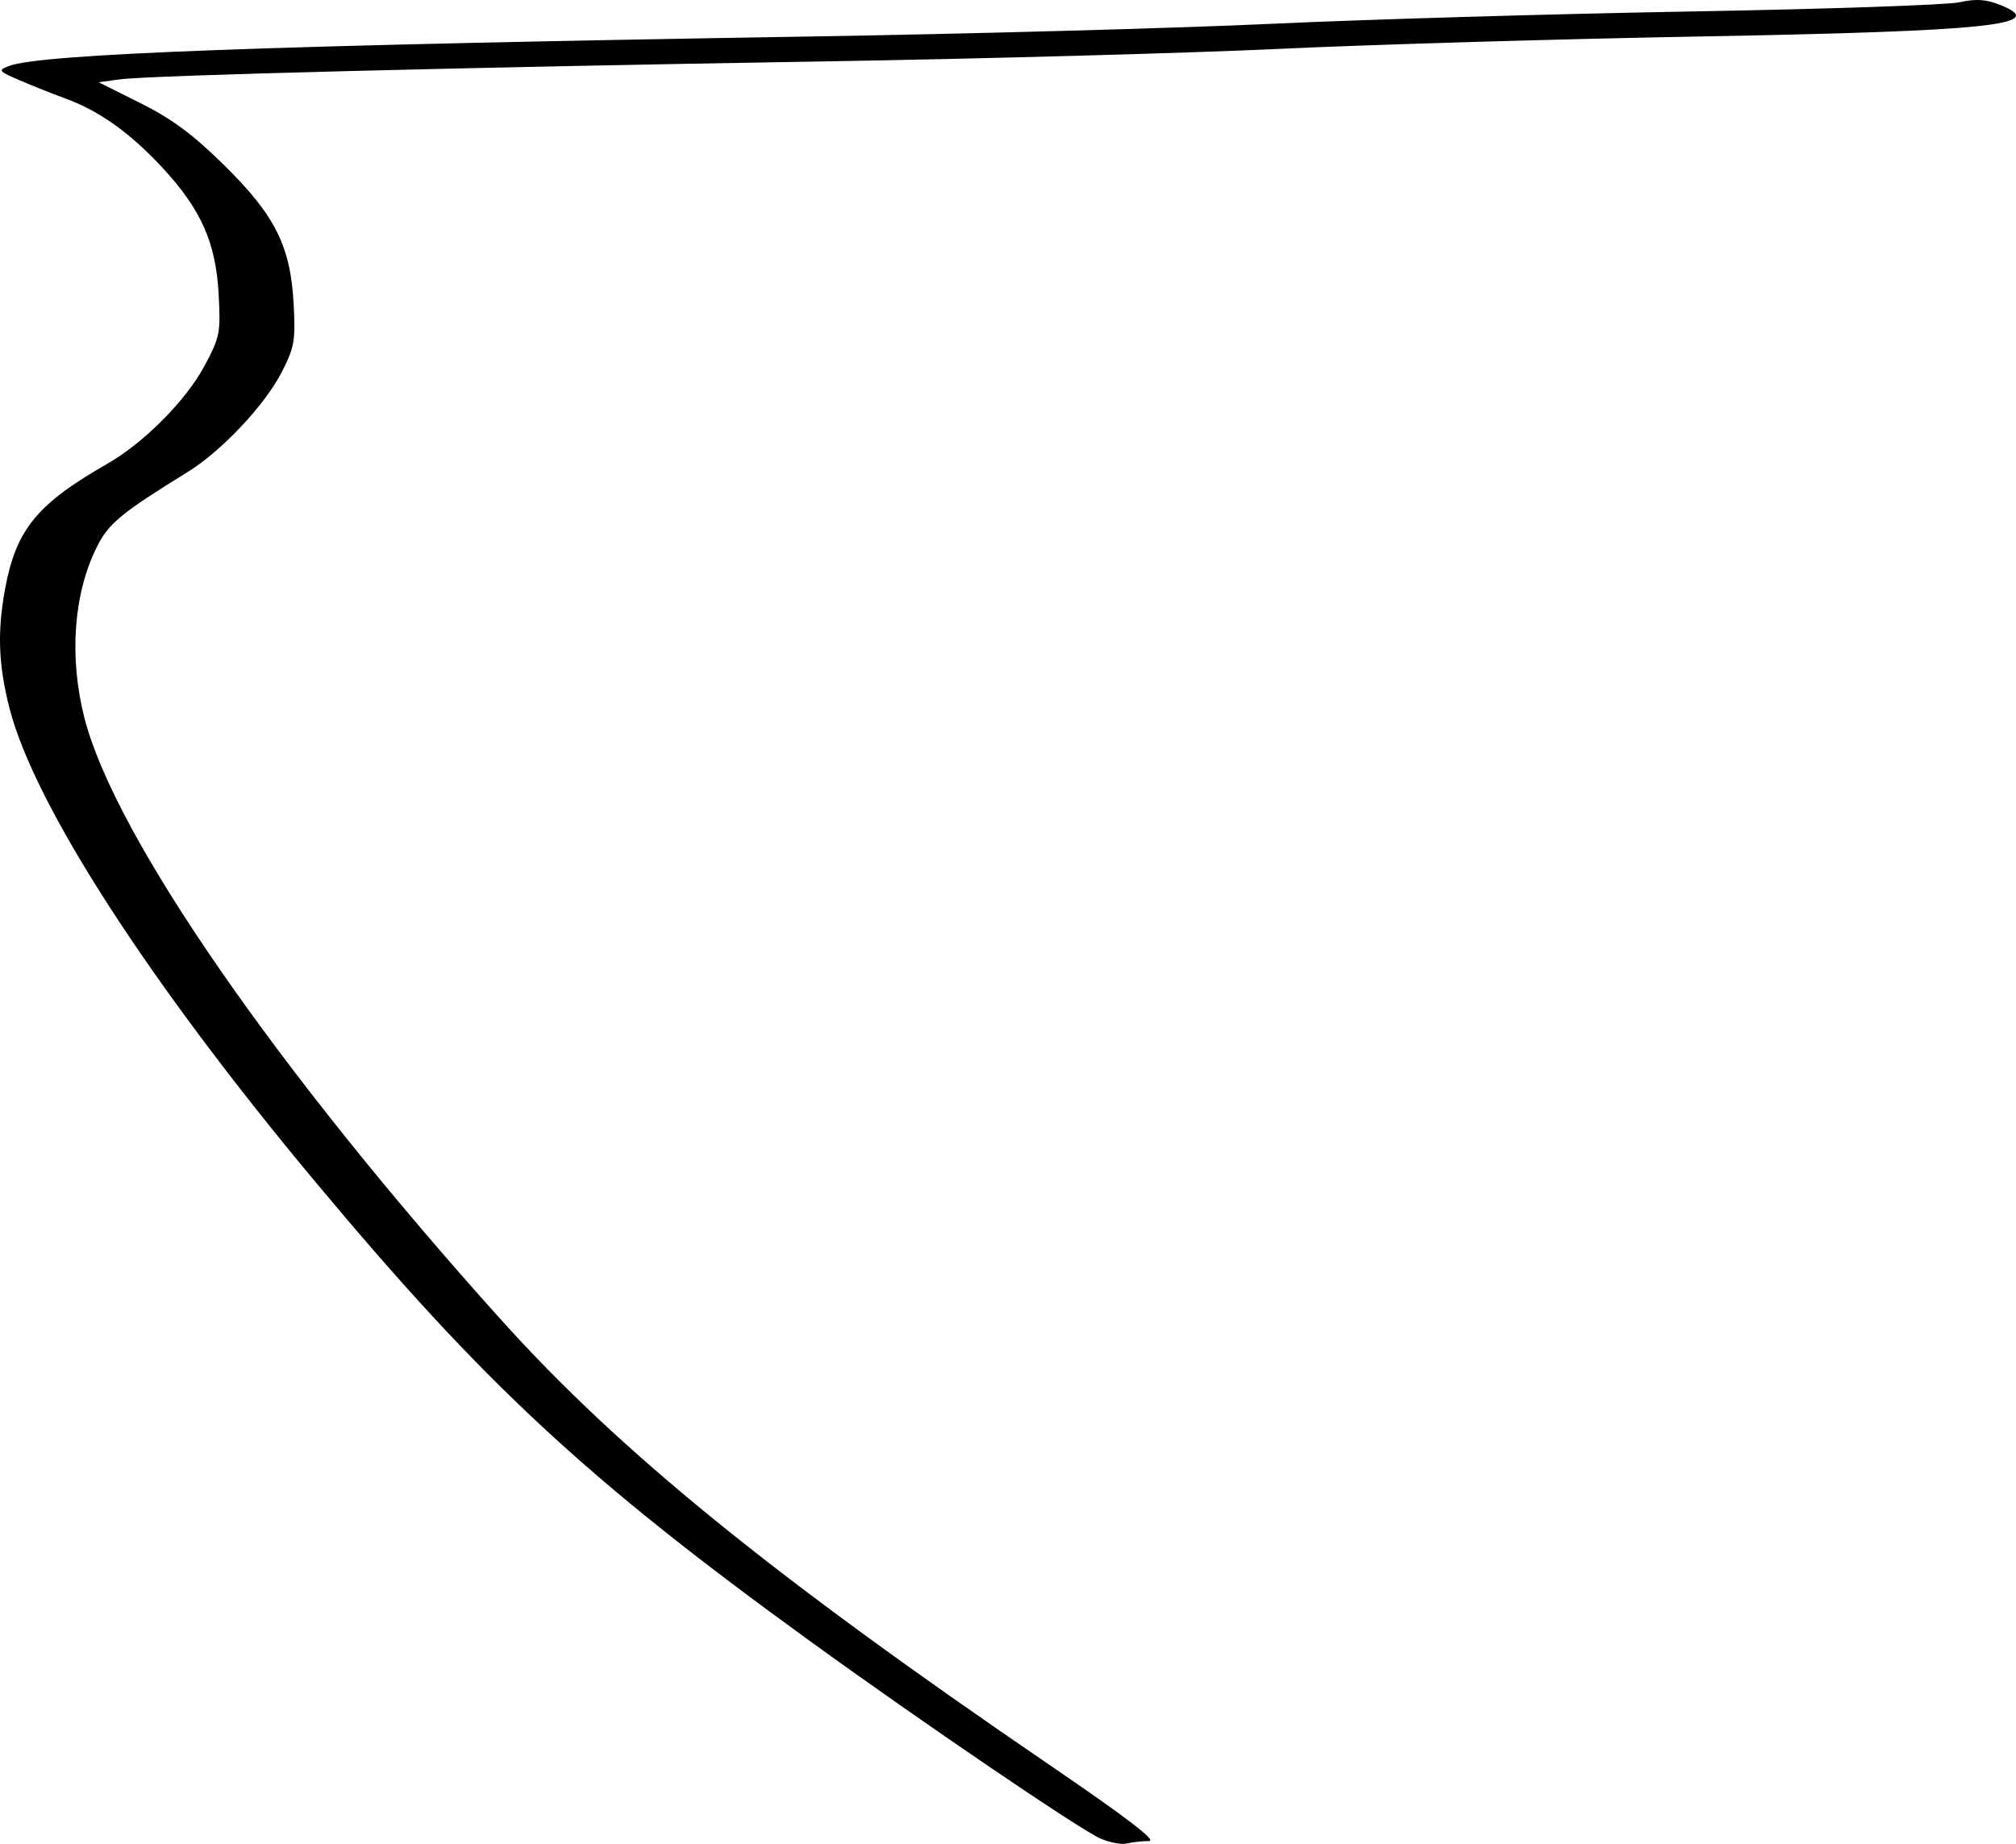
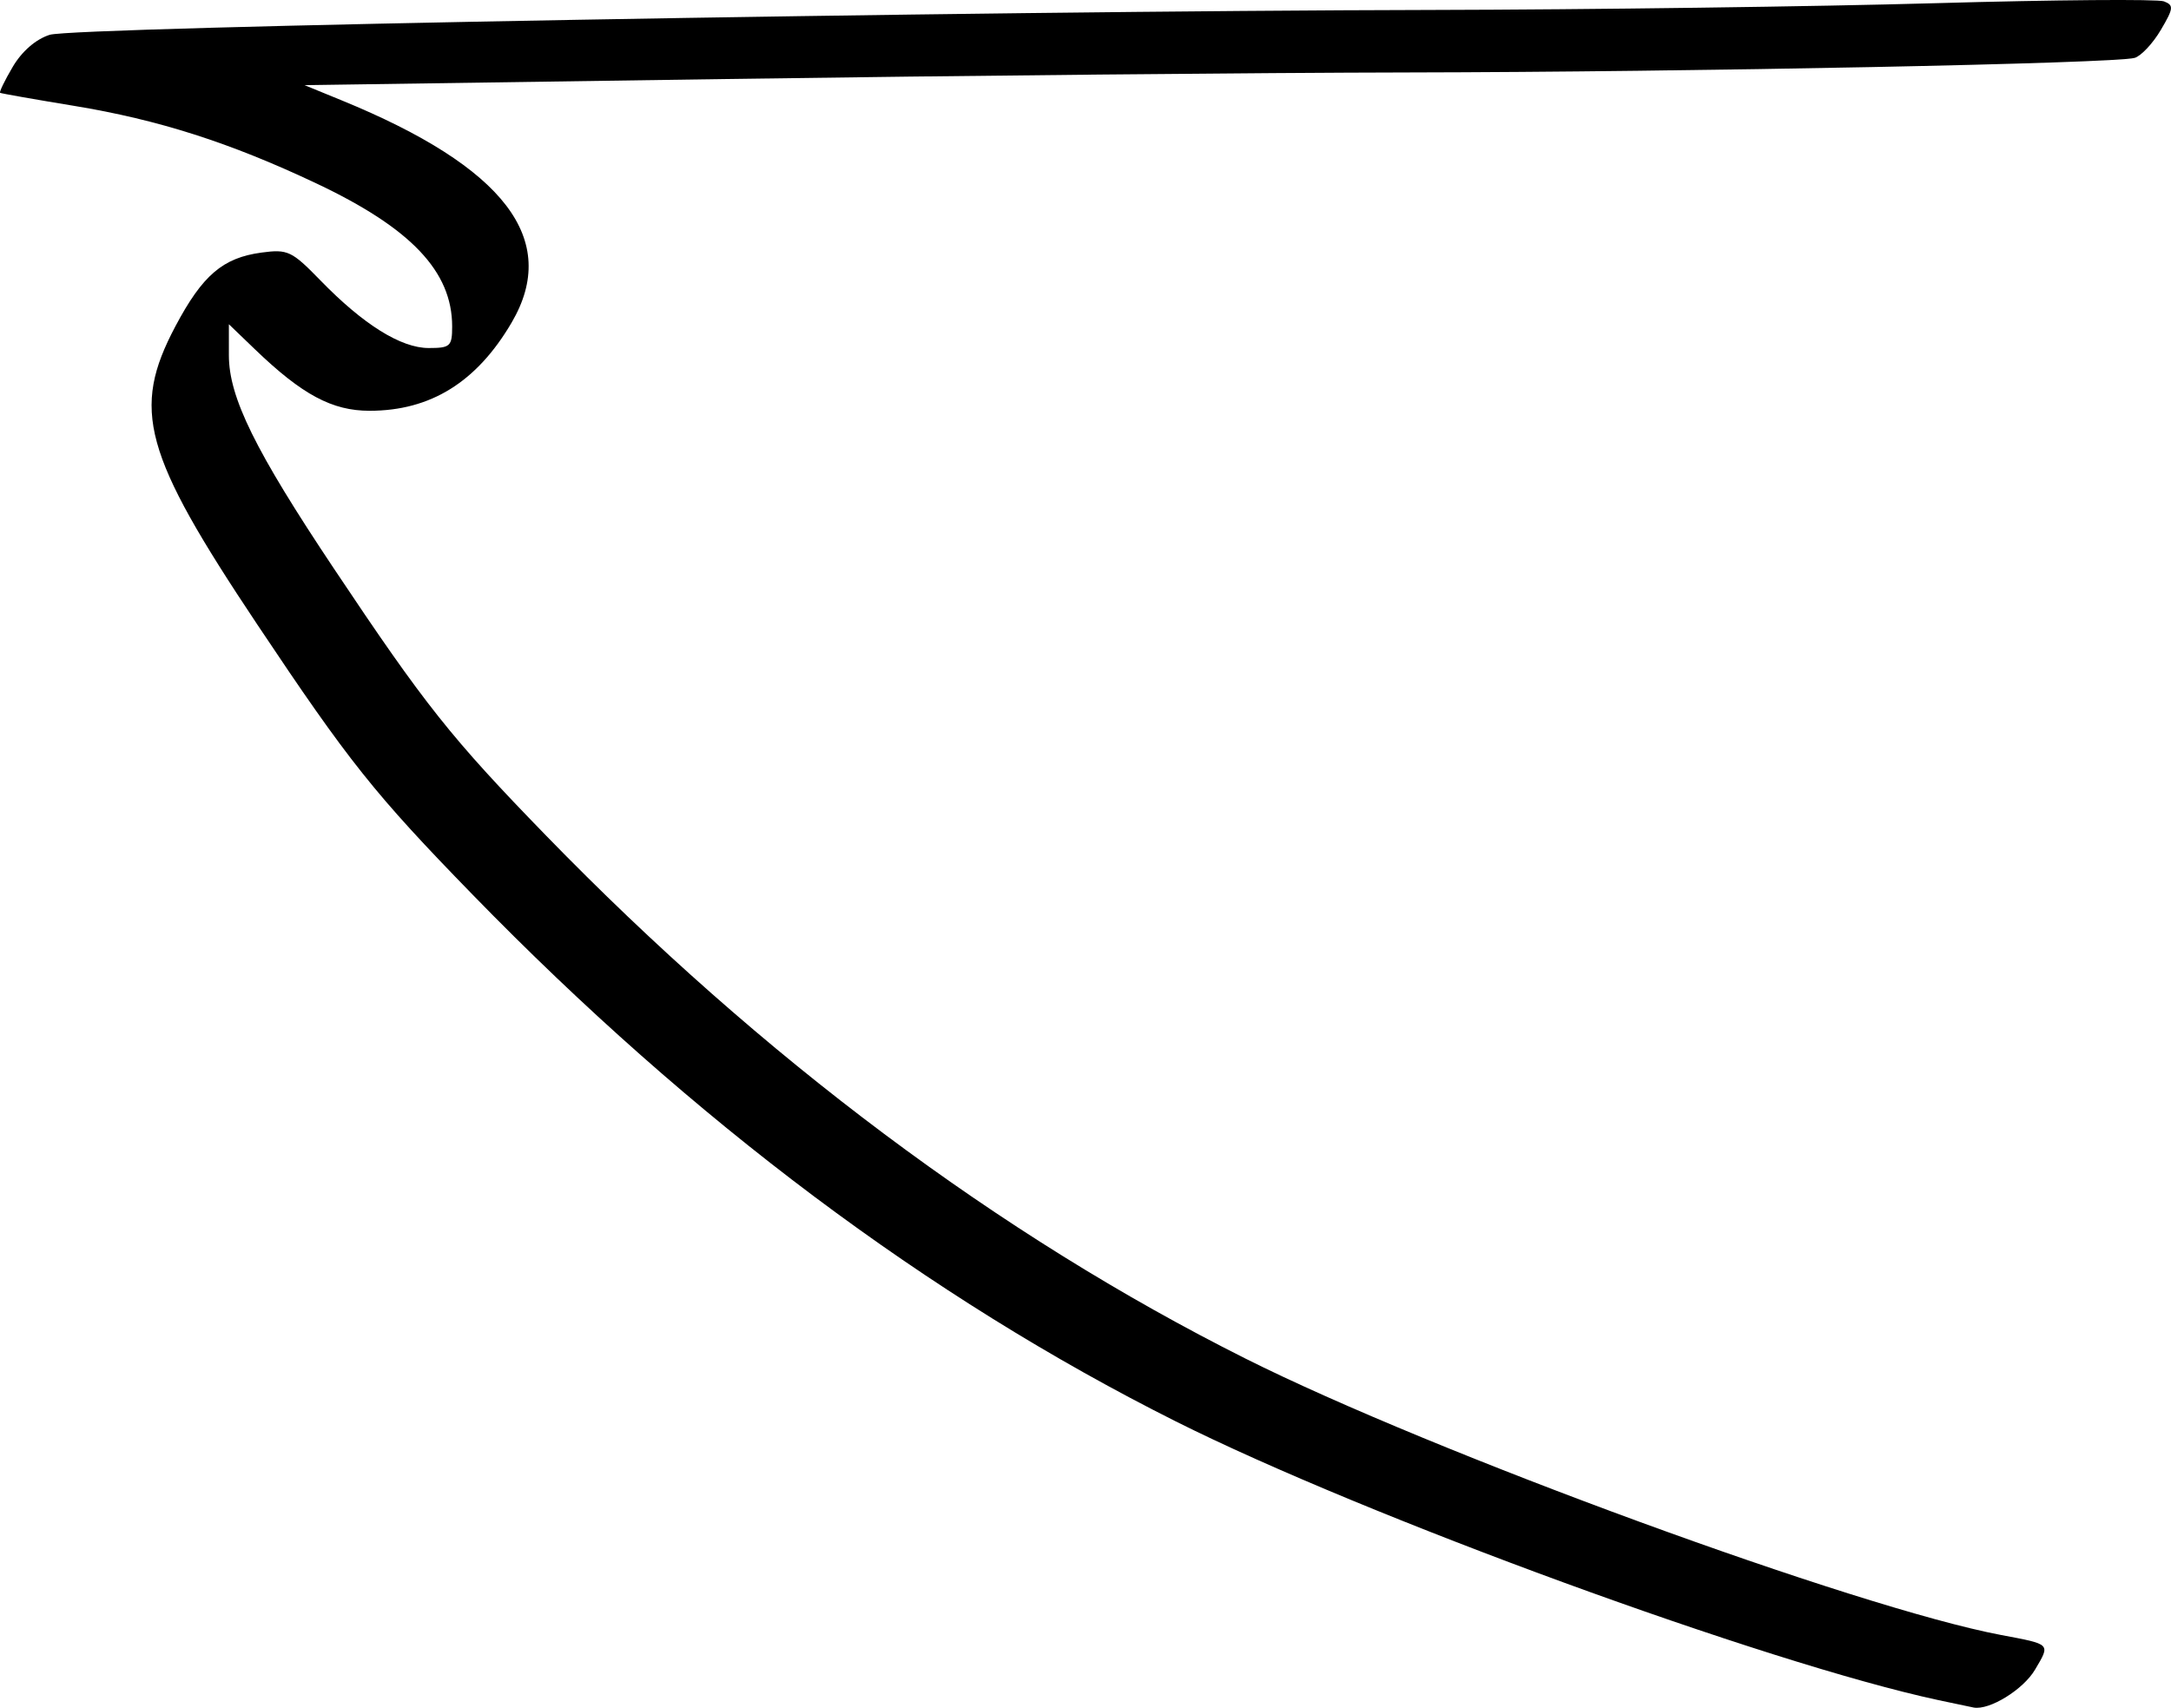
- <svg xmlns="http://www.w3.org/2000/svg" width="106.697mm" height="97.6mm" viewBox="0 0 106.697 97.6" version="1.1" id="svg1" xml:space="preserve">
+ <svg xmlns="http://www.w3.org/2000/svg" width="82.335mm" height="64.774mm" viewBox="0 0 82.335 64.774" version="1.1" id="svg1" xml:space="preserve">
  <defs id="defs1" />
-   <g id="layer1" transform="translate(-63.25359,-83.52658)">
-     <path style="fill:#000000" d="m 121.499,180.847 c -1.122,-0.496 -9.454,-6.161 -15.401,-10.472 -11.803,-8.555 -17.213,-13.579 -26.143,-24.277 -8.823,-10.571 -14.89,-19.968 -16.201,-25.093 -0.586,-2.291 -0.65,-4.045 -0.23,-6.315 0.579,-3.13 1.691,-4.491 5.4,-6.609 1.943,-1.109 4.183,-3.367 5.16,-5.199 0.806,-1.513 0.85,-1.733 0.743,-3.76 C 74.682,96.382 73.904,94.621 71.863,92.416 70.151,90.567 68.505,89.392 66.712,88.739 66.037,88.493 64.949,88.06 64.294,87.777 63.162,87.287 63.134,87.25 63.728,87.02 c 1.671,-0.646 13.847,-1.094 42.37,-1.561 8.513,-0.139 19.526,-0.442 24.474,-0.673 4.948,-0.231 14.889,-0.523 22.093,-0.65 7.203,-0.127 13.629,-0.346 14.279,-0.487 0.915,-0.198 1.411,-0.164 2.2,0.151 2.604,1.042 -0.68,1.383 -15.95,1.658 -7.349,0.132 -17.35,0.427 -22.225,0.655 -4.875,0.228 -15.829,0.529 -24.342,0.668 -18.704,0.306 -35.433,0.733 -37.003,0.944 l -1.151,0.155 2.21,1.104 c 1.662,0.831 2.749,1.633 4.385,3.238 2.745,2.693 3.564,4.32 3.727,7.406 0.101,1.921 0.041,2.273 -0.61,3.558 -0.891,1.758 -3.193,4.21 -4.997,5.323 -3.488,2.152 -4.173,2.713 -4.787,3.926 -1.254,2.474 -1.506,5.858 -0.678,9.097 1.598,6.25 10.197,18.674 22.031,31.832 6.317,7.023 14.404,13.591 29.017,23.564 4.124,2.815 5.733,4.045 5.292,4.048 -0.349,0.002 -0.872,0.06 -1.163,0.129 -0.291,0.069 -0.921,-0.048 -1.4,-0.26 z" id="path1" />
+   <g id="layer1" transform="translate(-68.04802,-99.38097)">
+     <path style="fill:#000000" d="m 141.552,163.861 c -6.491,-1.395 -21.735,-6.969 -28.924,-10.575 -9.384,-4.708 -18.294,-11.383 -26.65,-19.966 -3.734,-3.835 -4.691,-5.037 -8.175,-10.256 -4.325,-6.48 -4.781,-8.142 -3.102,-11.309 1.028,-1.939 1.799,-2.598 3.27,-2.795 0.99,-0.133 1.144,-0.06 2.226,1.053 1.63,1.677 3.056,2.568 4.11,2.568 0.818,0 0.889,-0.066 0.889,-0.82 0,-2.085 -1.562,-3.729 -5.155,-5.426 -3.274,-1.547 -5.975,-2.411 -9.189,-2.94 -1.497,-0.246 -2.756,-0.468 -2.799,-0.493 -0.042,-0.025 0.174,-0.47 0.48,-0.989 0.346,-0.587 0.876,-1.046 1.4,-1.212 0.934,-0.296 34.952,-0.908 52.436,-0.943 5.966,-0.012 14.553,-0.127 19.082,-0.256 4.529,-0.129 8.427,-0.16 8.662,-0.07 0.382,0.147 0.37,0.262 -0.118,1.088 -0.3,0.508 -0.745,0.983 -0.989,1.056 -0.713,0.213 -16.788,0.535 -27.564,0.553 -5.457,0.009 -17.105,0.121 -25.883,0.249 l -15.961,0.233 1.409,0.577 c 6.187,2.532 8.289,5.281 6.445,8.427 -1.323,2.258 -3.075,3.346 -5.387,3.346 -1.421,0 -2.556,-0.608 -4.345,-2.328 l -0.992,-0.954 2.09e-4,1.178 c 2.82e-4,1.593 0.994,3.611 3.984,8.09 3.46,5.183 4.441,6.418 8.043,10.124 8.188,8.423 17.184,15.152 26.517,19.833 7.115,3.569 23.197,9.454 28.66,10.488 1.921,0.363 1.88,0.322 1.293,1.318 -0.444,0.753 -1.723,1.543 -2.325,1.435 -0.087,-0.016 -0.695,-0.144 -1.35,-0.284 z" id="path1" />
  </g>
</svg>
